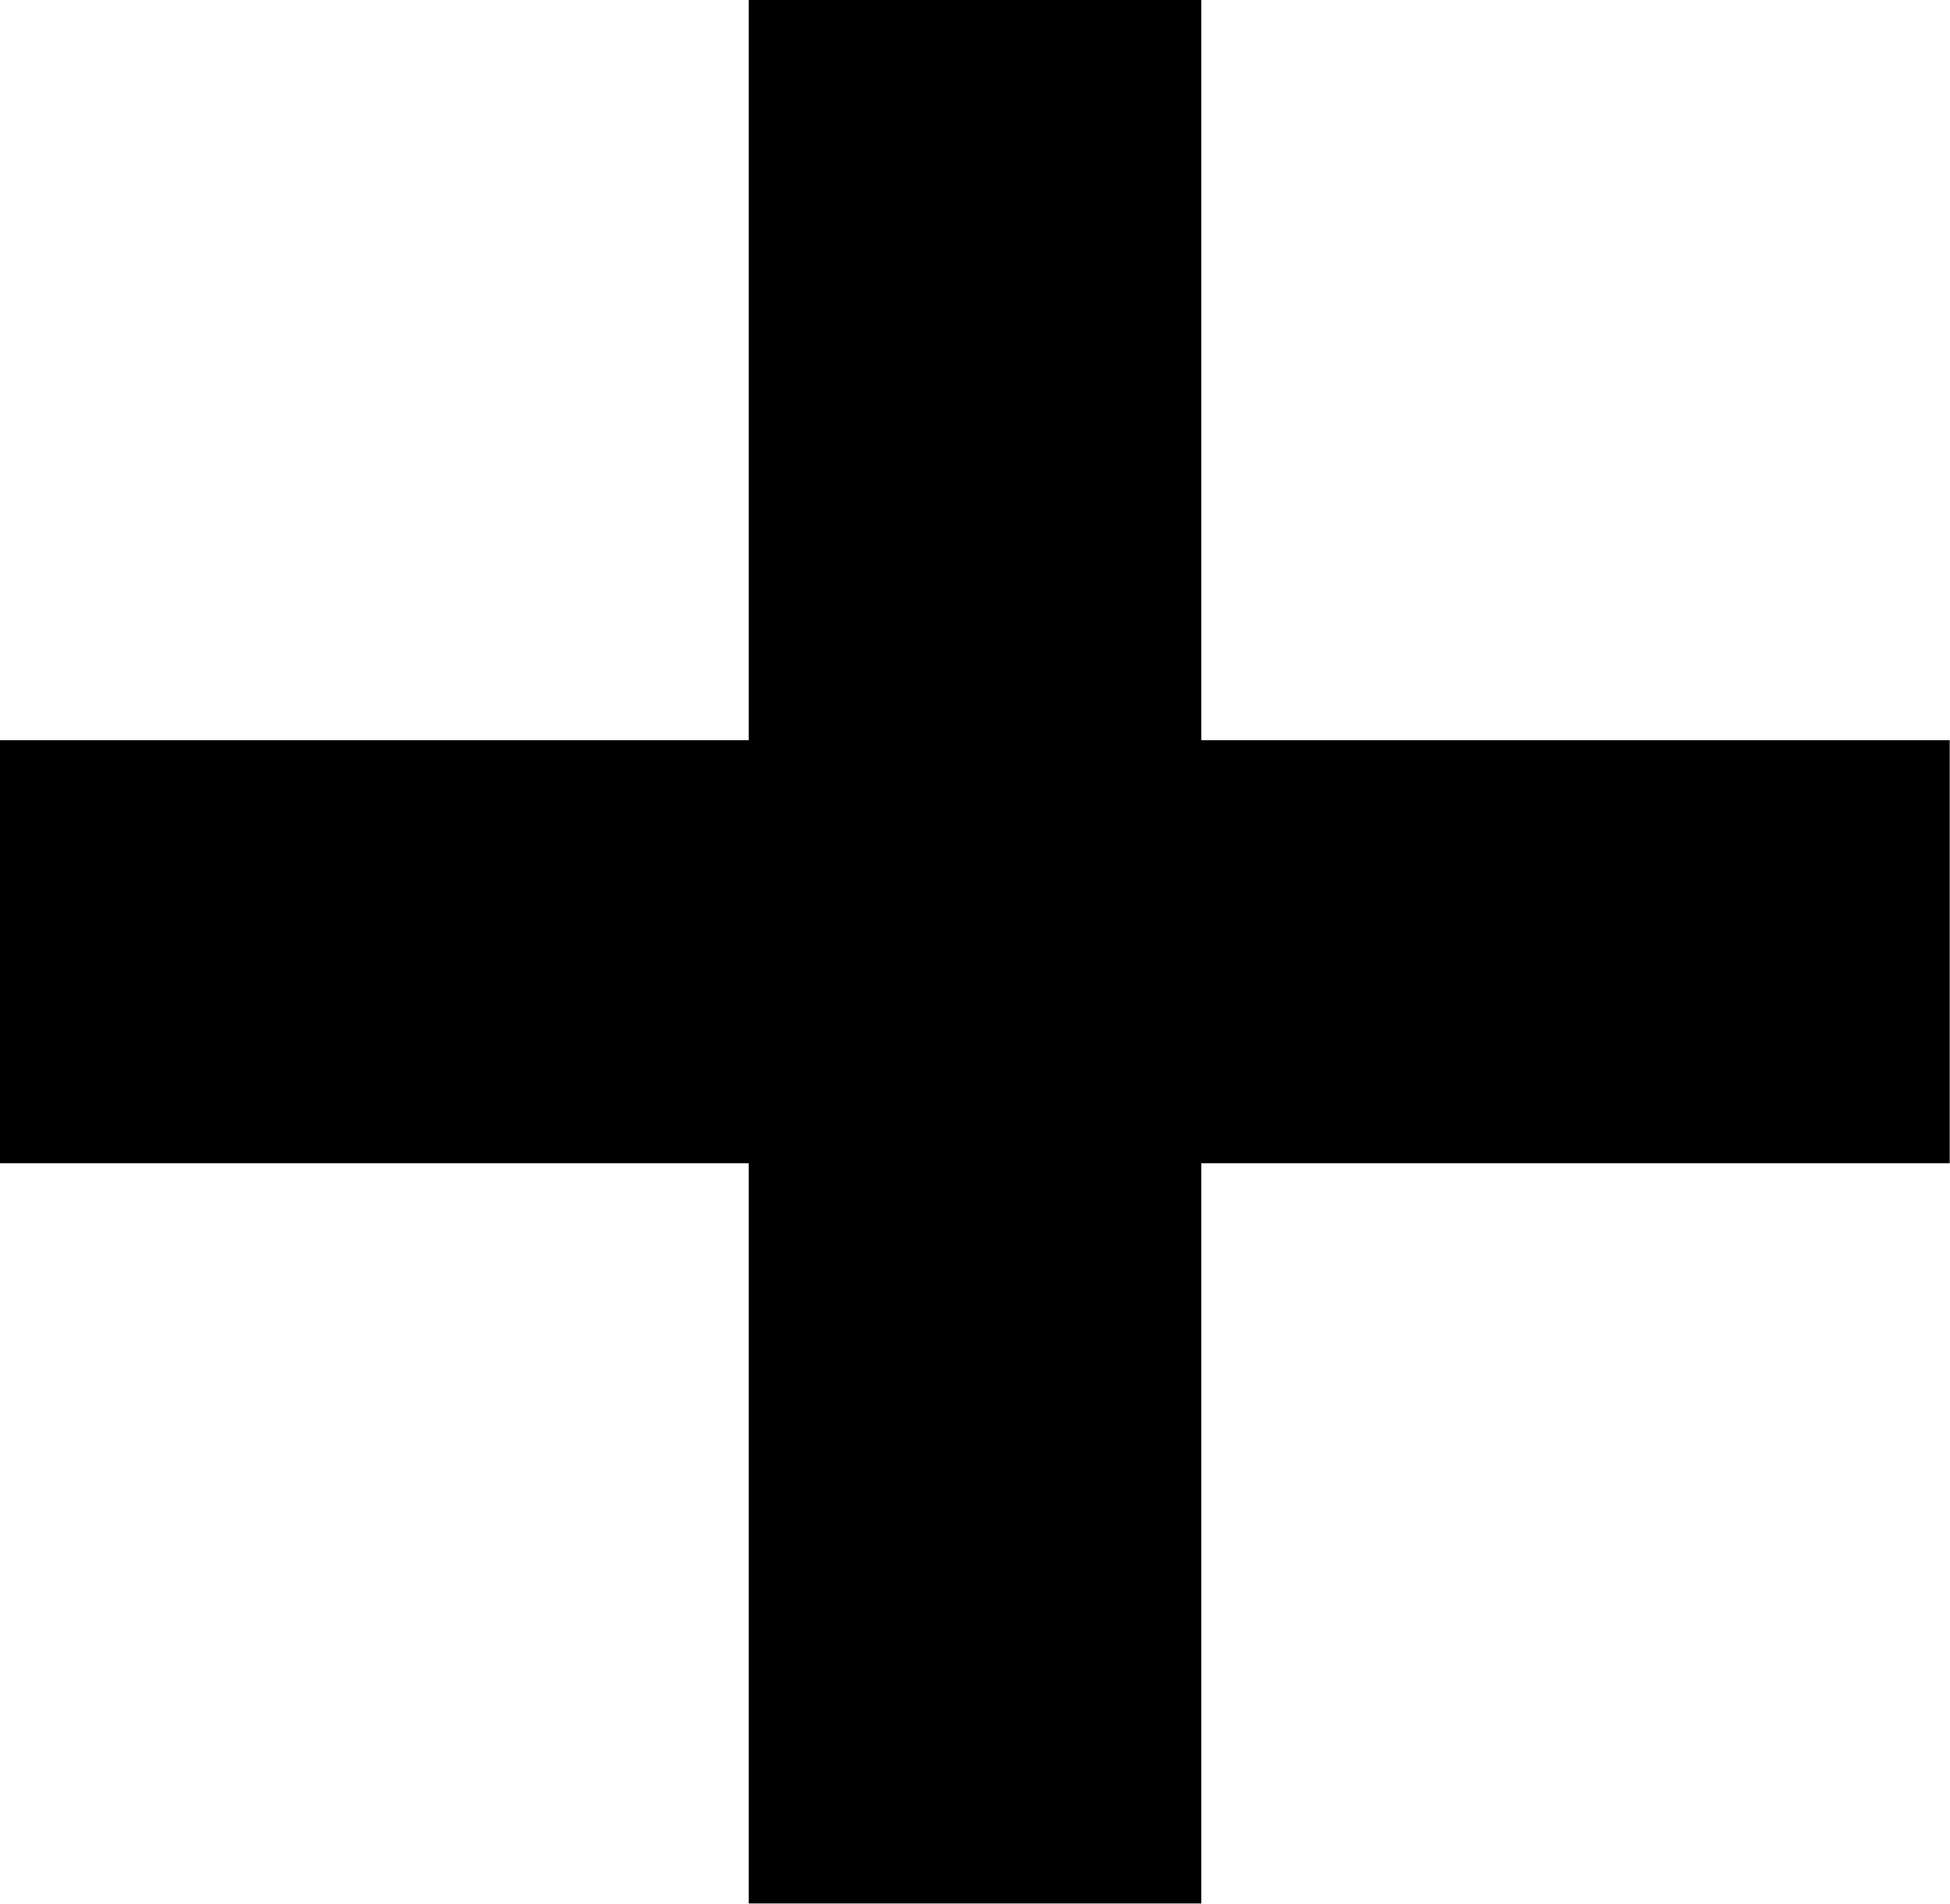
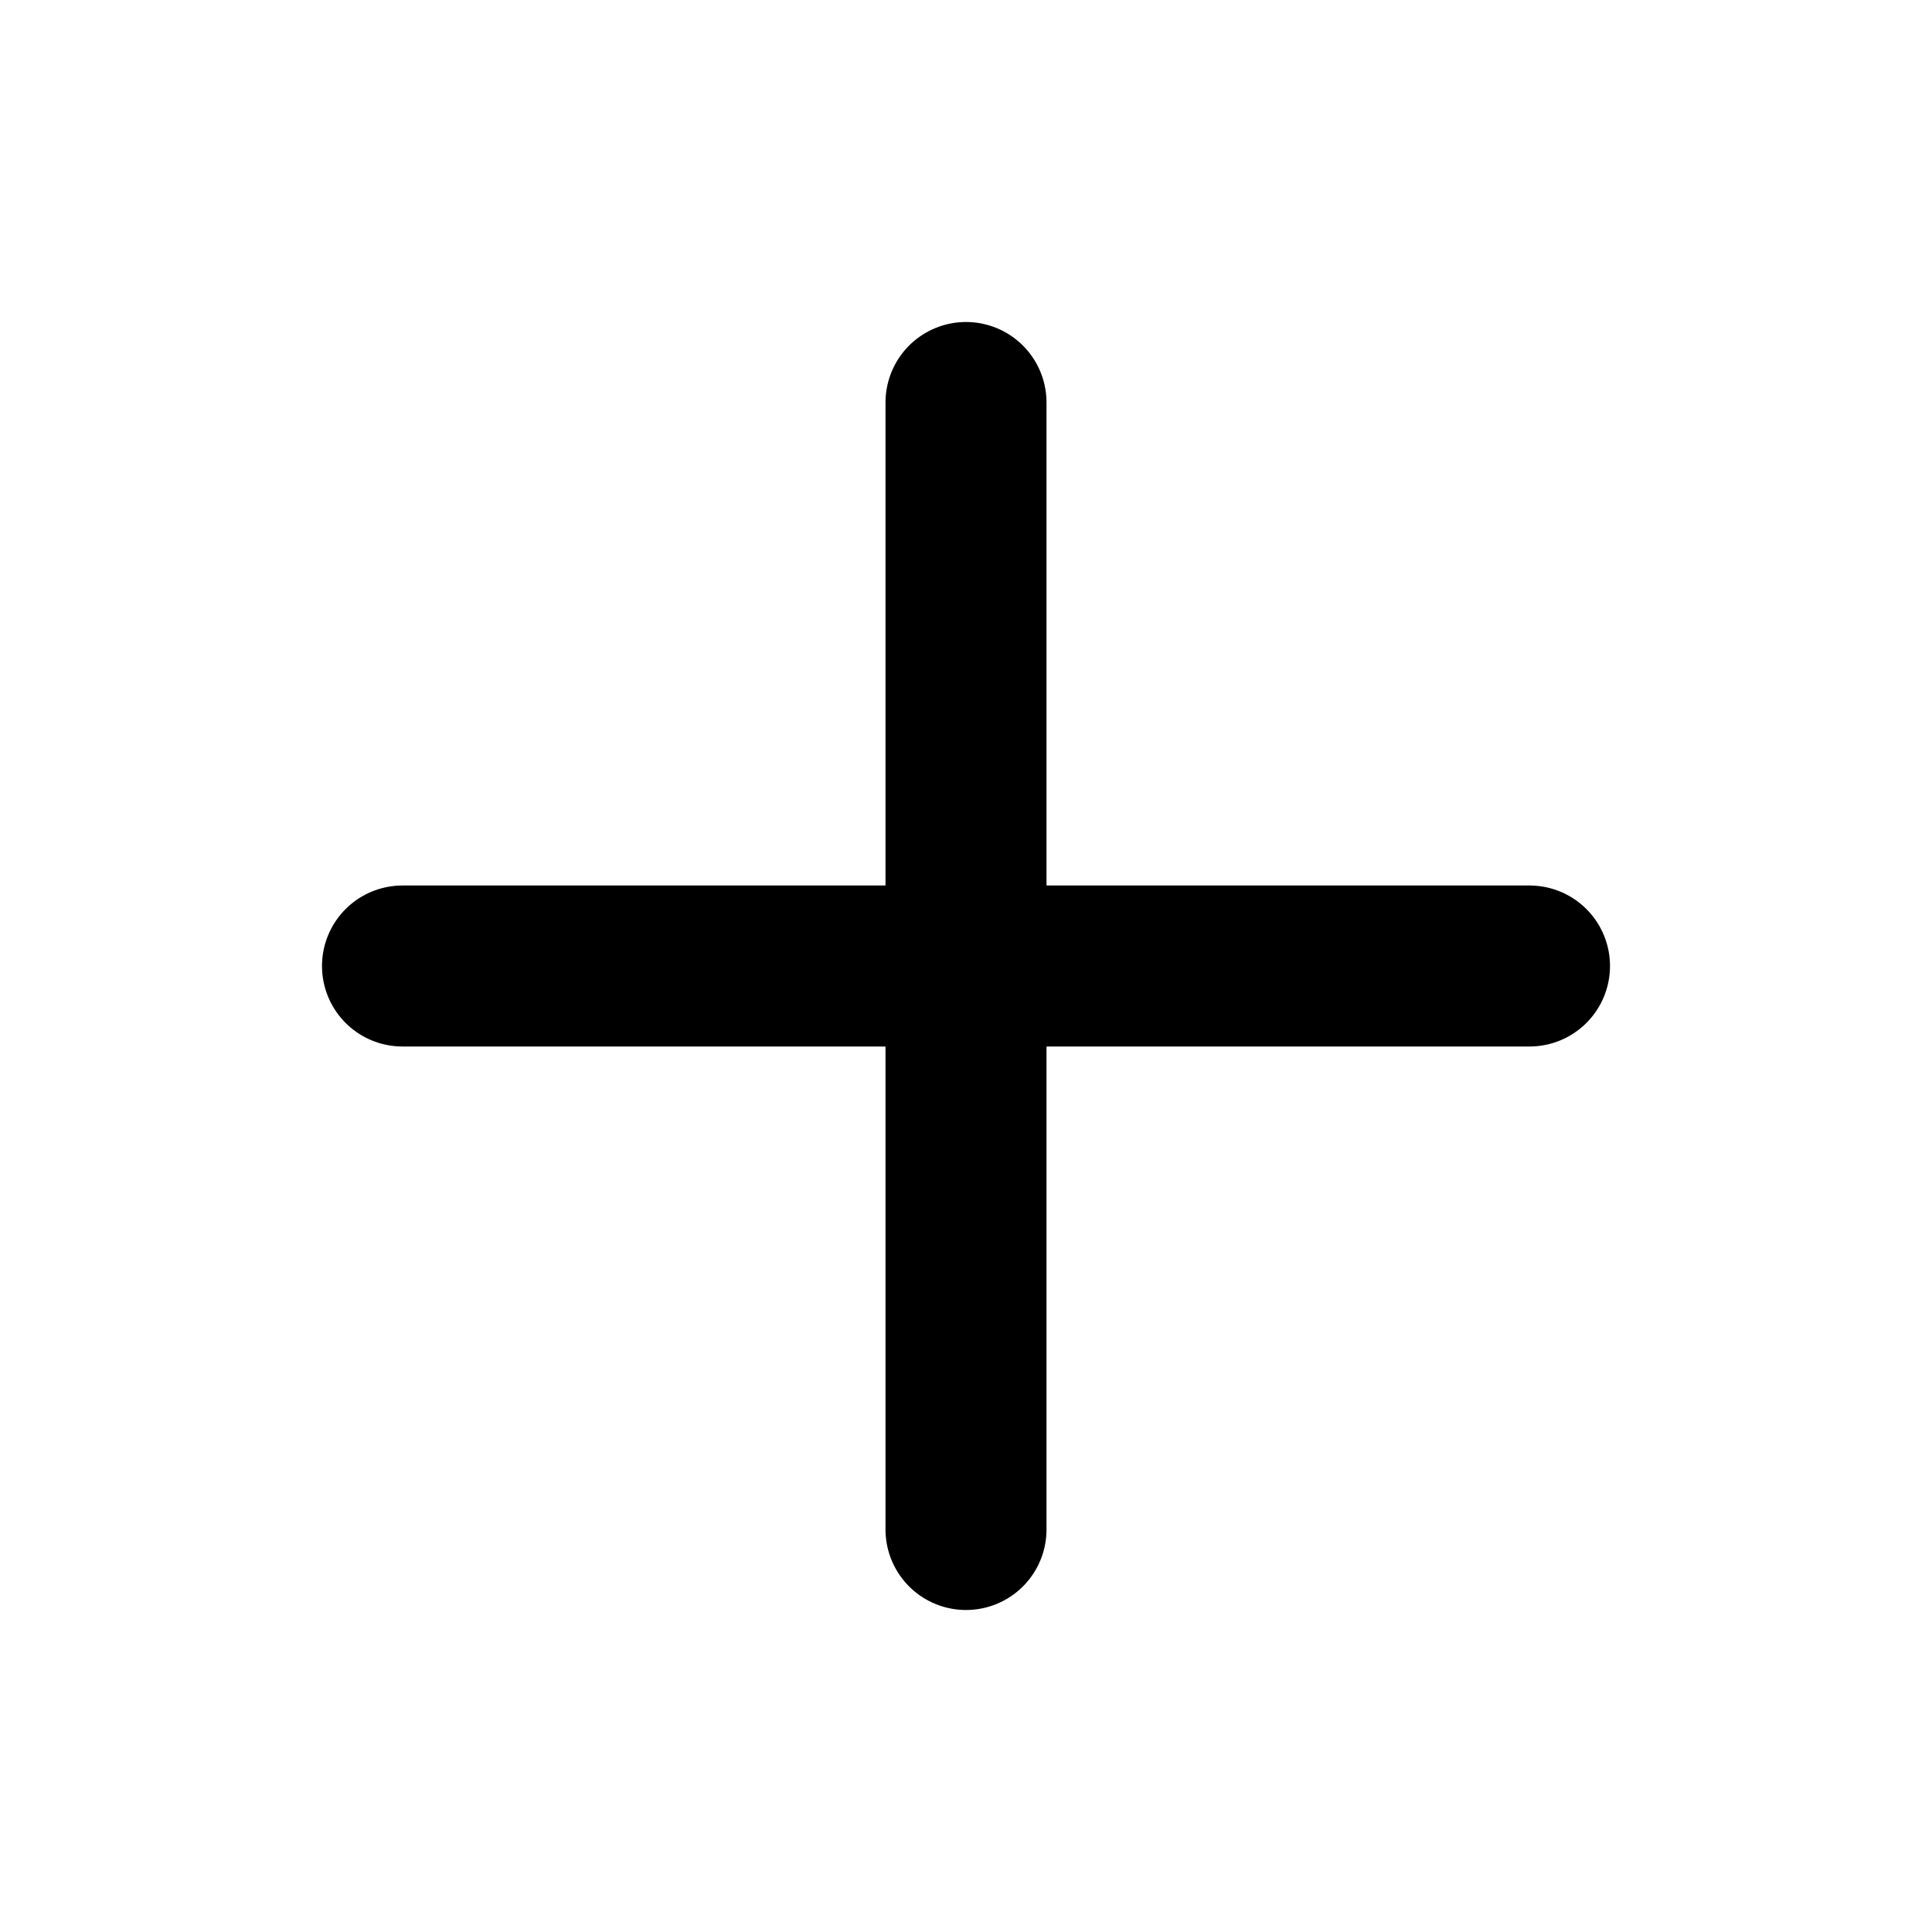
- <svg xmlns="http://www.w3.org/2000/svg" width="25.754" height="25.139" viewBox="0 0 25.754 25.139">
-   <path d="M29-13.387H19.116v9.776H13.138v-9.776H3.25v-5.587h9.888V-28.75h5.978v9.776H29Z" transform="translate(-3.25 28.75)" />
+ <svg xmlns="http://www.w3.org/2000/svg" width="24px" height="24px" viewBox="0 0 24 24" fill="none">
+   <path stroke="currentColor" stroke-linecap="round" stroke-linejoin="round" stroke-width="2" d="M5 12h7m7 0h-7m0 0V5m0 7v7" />
</svg>
